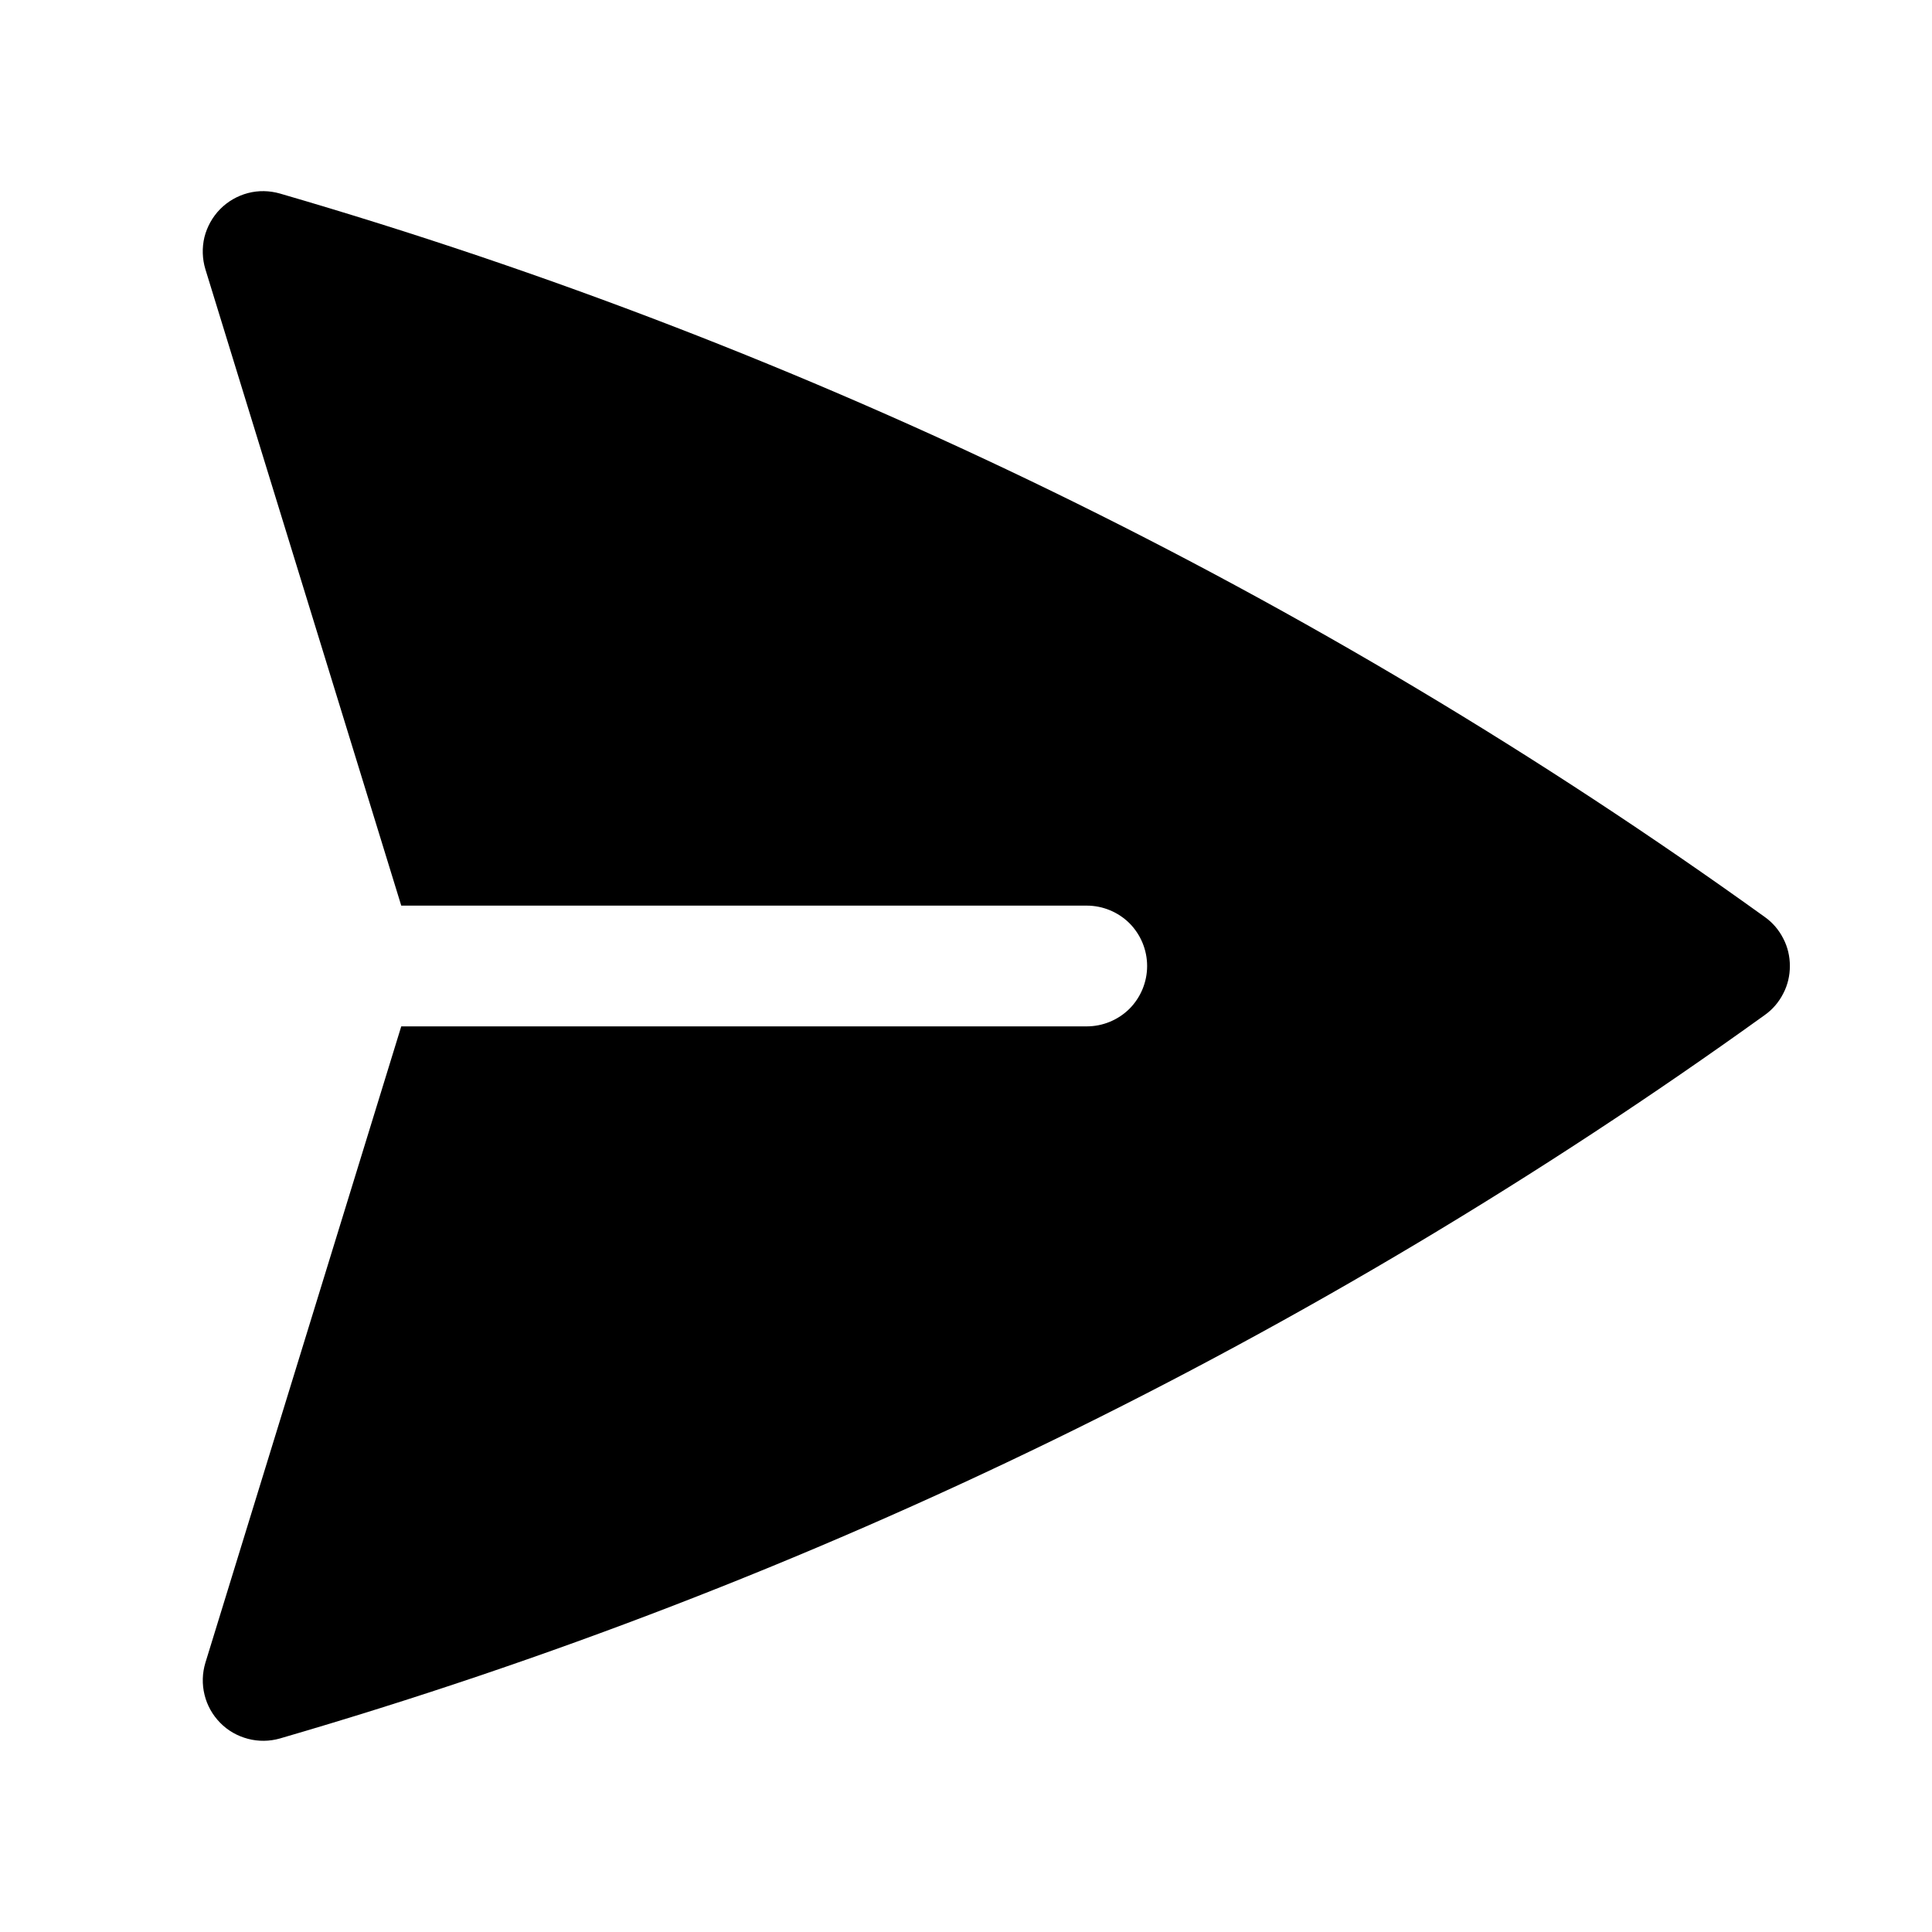
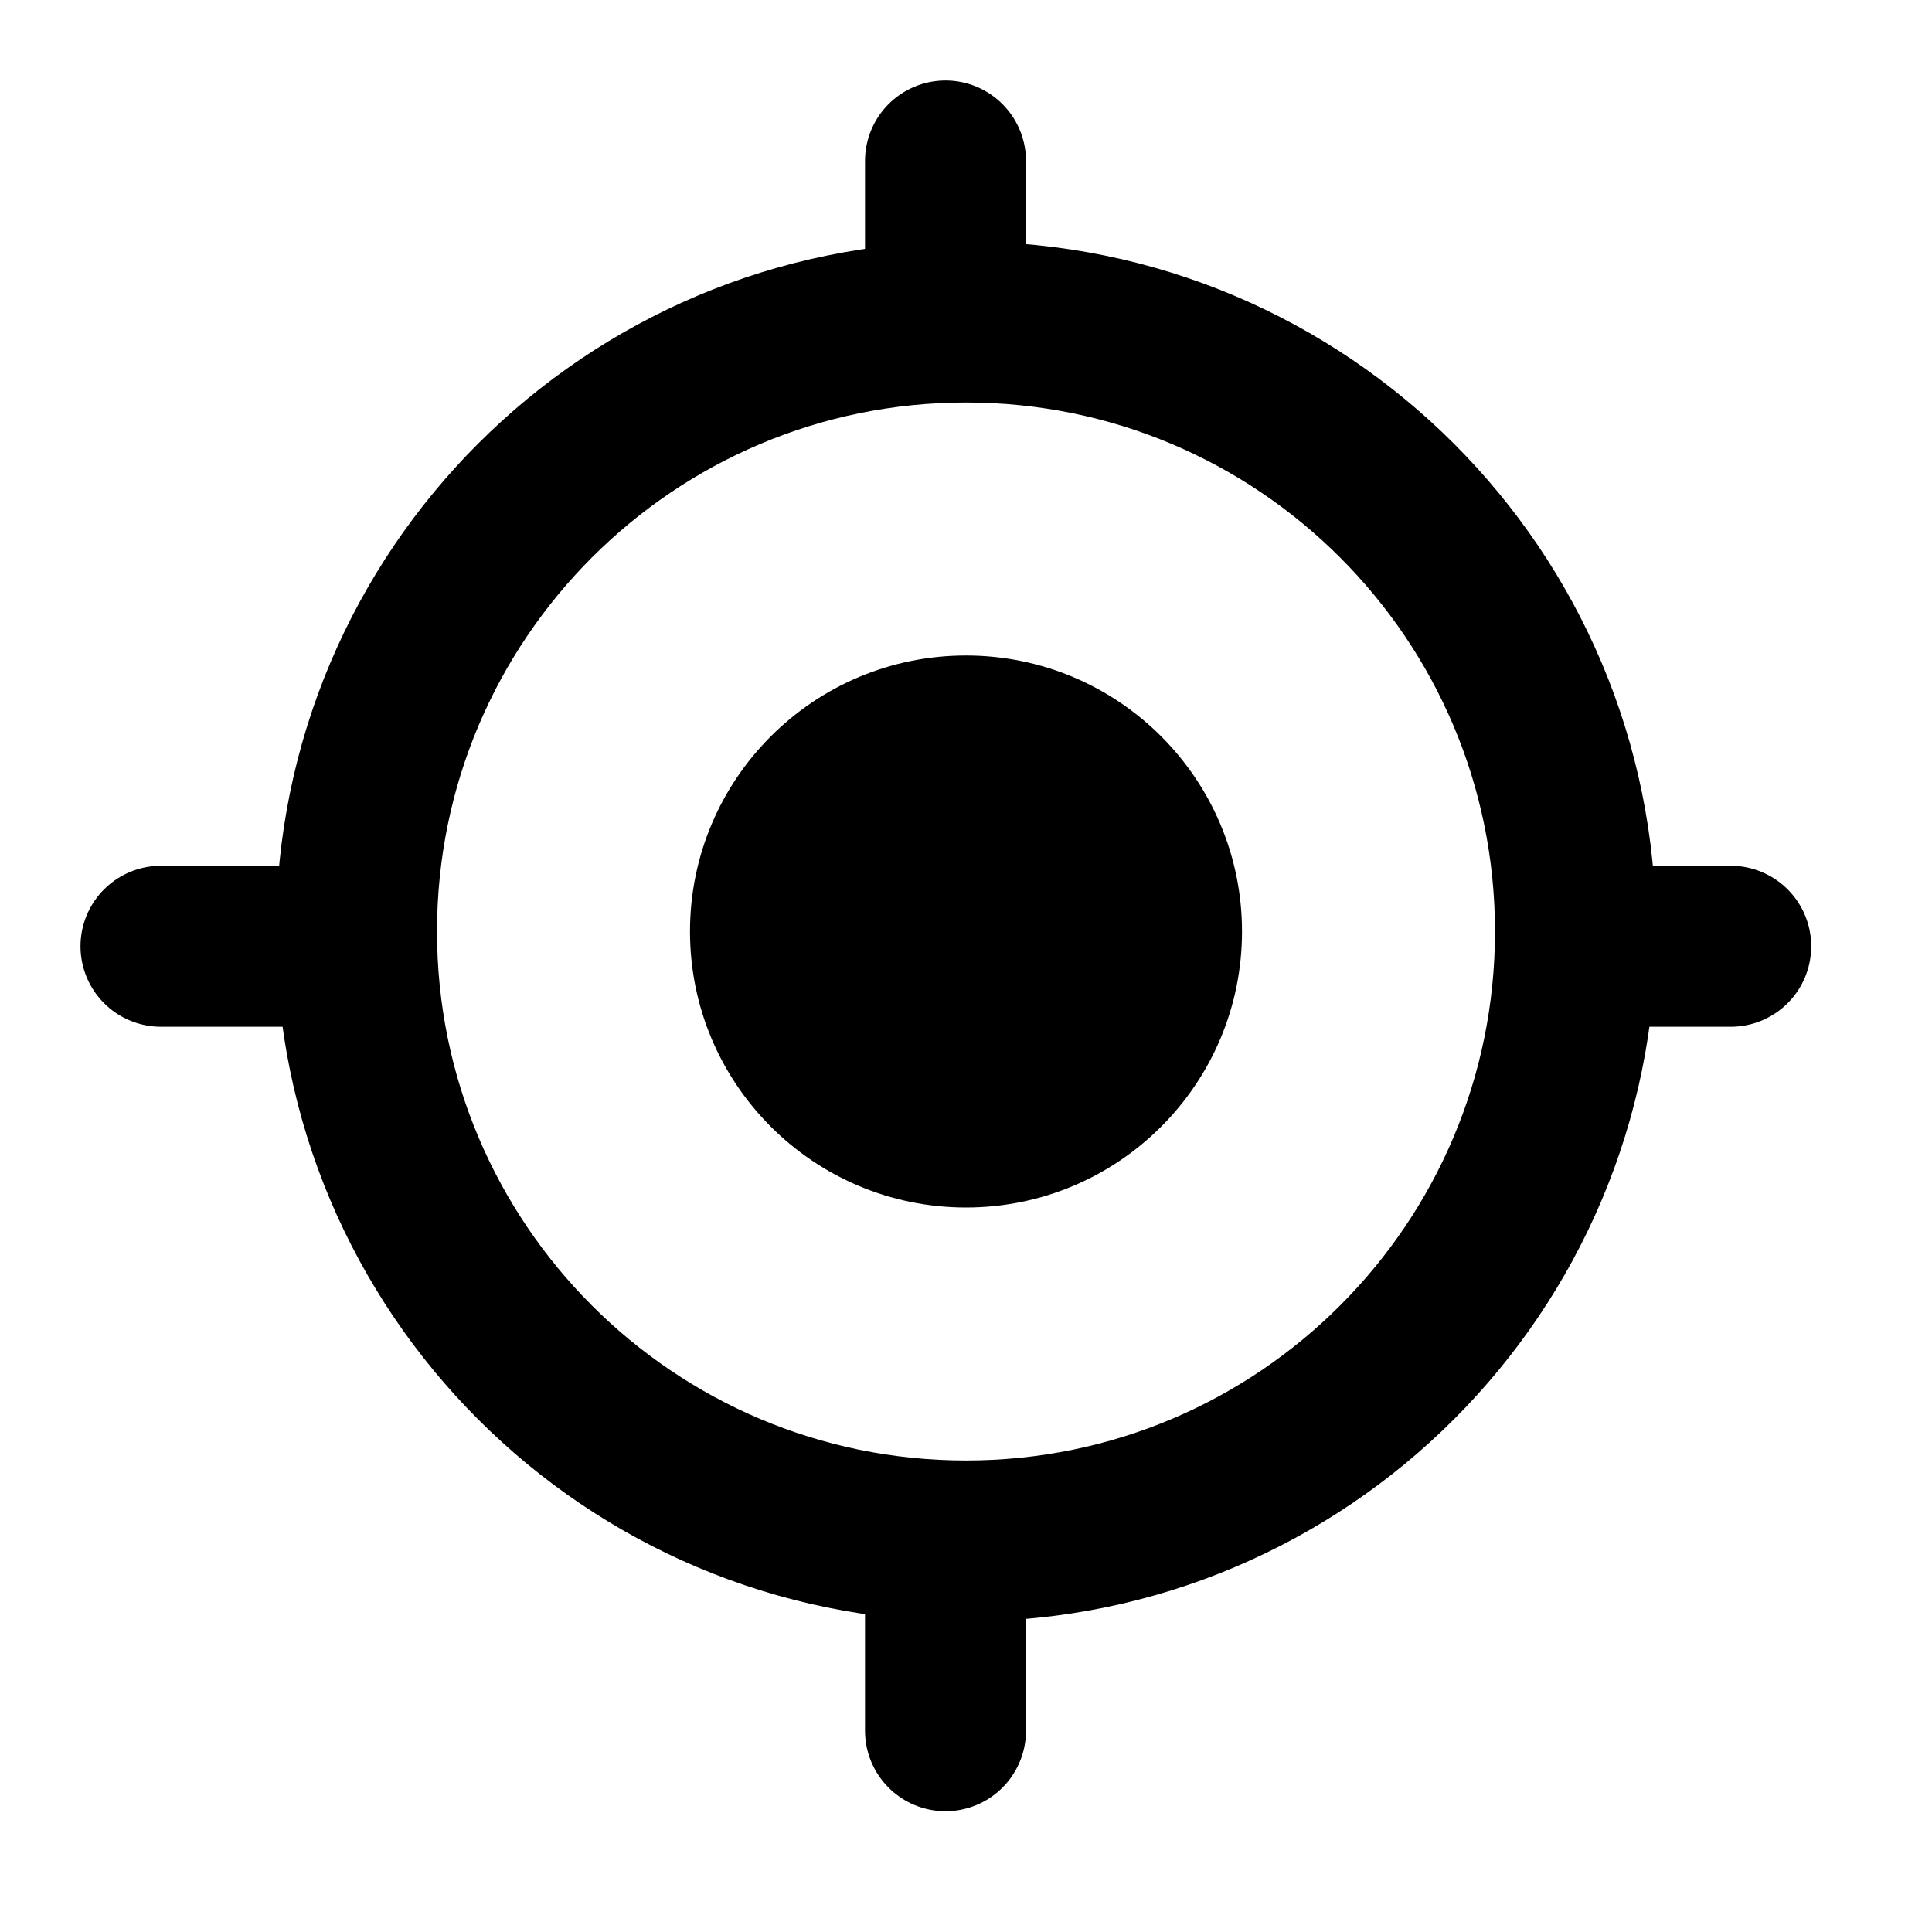
- <svg xmlns="http://www.w3.org/2000/svg" preserveAspectRatio="none" overflow="visible" style="display: block;" width="16" height="16" viewBox="0 0 16 16" fill="none">
+ <svg xmlns="http://www.w3.org/2000/svg" preserveAspectRatio="none" overflow="visible" style="display: block;" width="28" height="28" viewBox="0 0 28 28" fill="none">
  <g id="Frame">
-     <path id="Vector" d="M2.319 1.603C2.232 1.578 2.14 1.576 2.053 1.599C1.966 1.622 1.886 1.668 1.823 1.732C1.76 1.796 1.715 1.877 1.693 1.964C1.672 2.052 1.675 2.144 1.701 2.23L3.323 7.5H9C9.133 7.5 9.26 7.553 9.354 7.646C9.447 7.74 9.5 7.867 9.5 8C9.5 8.133 9.447 8.26 9.354 8.354C9.26 8.447 9.133 8.5 9 8.5H3.323L1.701 13.77C1.675 13.856 1.672 13.948 1.694 14.036C1.715 14.123 1.76 14.203 1.823 14.267C1.886 14.332 1.966 14.377 2.053 14.4C2.14 14.423 2.232 14.422 2.319 14.397C6.729 13.114 10.887 11.088 14.615 8.406C14.68 8.36 14.732 8.299 14.768 8.228C14.805 8.158 14.823 8.079 14.823 8C14.823 7.921 14.805 7.842 14.768 7.772C14.732 7.701 14.68 7.64 14.615 7.594C10.887 4.912 6.729 2.885 2.319 1.603Z" fill="black" />
+     <g id="Group 26">
+       <circle id="Ellipse 7" cx="14" cy="13.5" r="8.833" stroke="black" stroke-width="2.333" />
+       <g id="Group 24">
+         <path id="Vector 1" d="M13.703 4.553V2.333" stroke="black" stroke-width="2.333" stroke-linecap="round" />
+         <path id="Vector 2" d="M13.703 25.083V22.864" stroke="black" stroke-width="2.333" stroke-linecap="round" />
+       </g>
+       <g id="Group 25">
+         <path id="Vector 1_2" d="M4.553 13.714L2.333 13.714" stroke="black" stroke-width="2.333" stroke-linecap="round" />
+         <path id="Vector 2_2" d="M25.083 13.714L22.864 13.714" stroke="black" stroke-width="2.333" stroke-linecap="round" />
+       </g>
+     </g>
+     <circle id="Ellipse 8" cx="14" cy="13.5" r="4" fill="black" />
  </g>
</svg>
